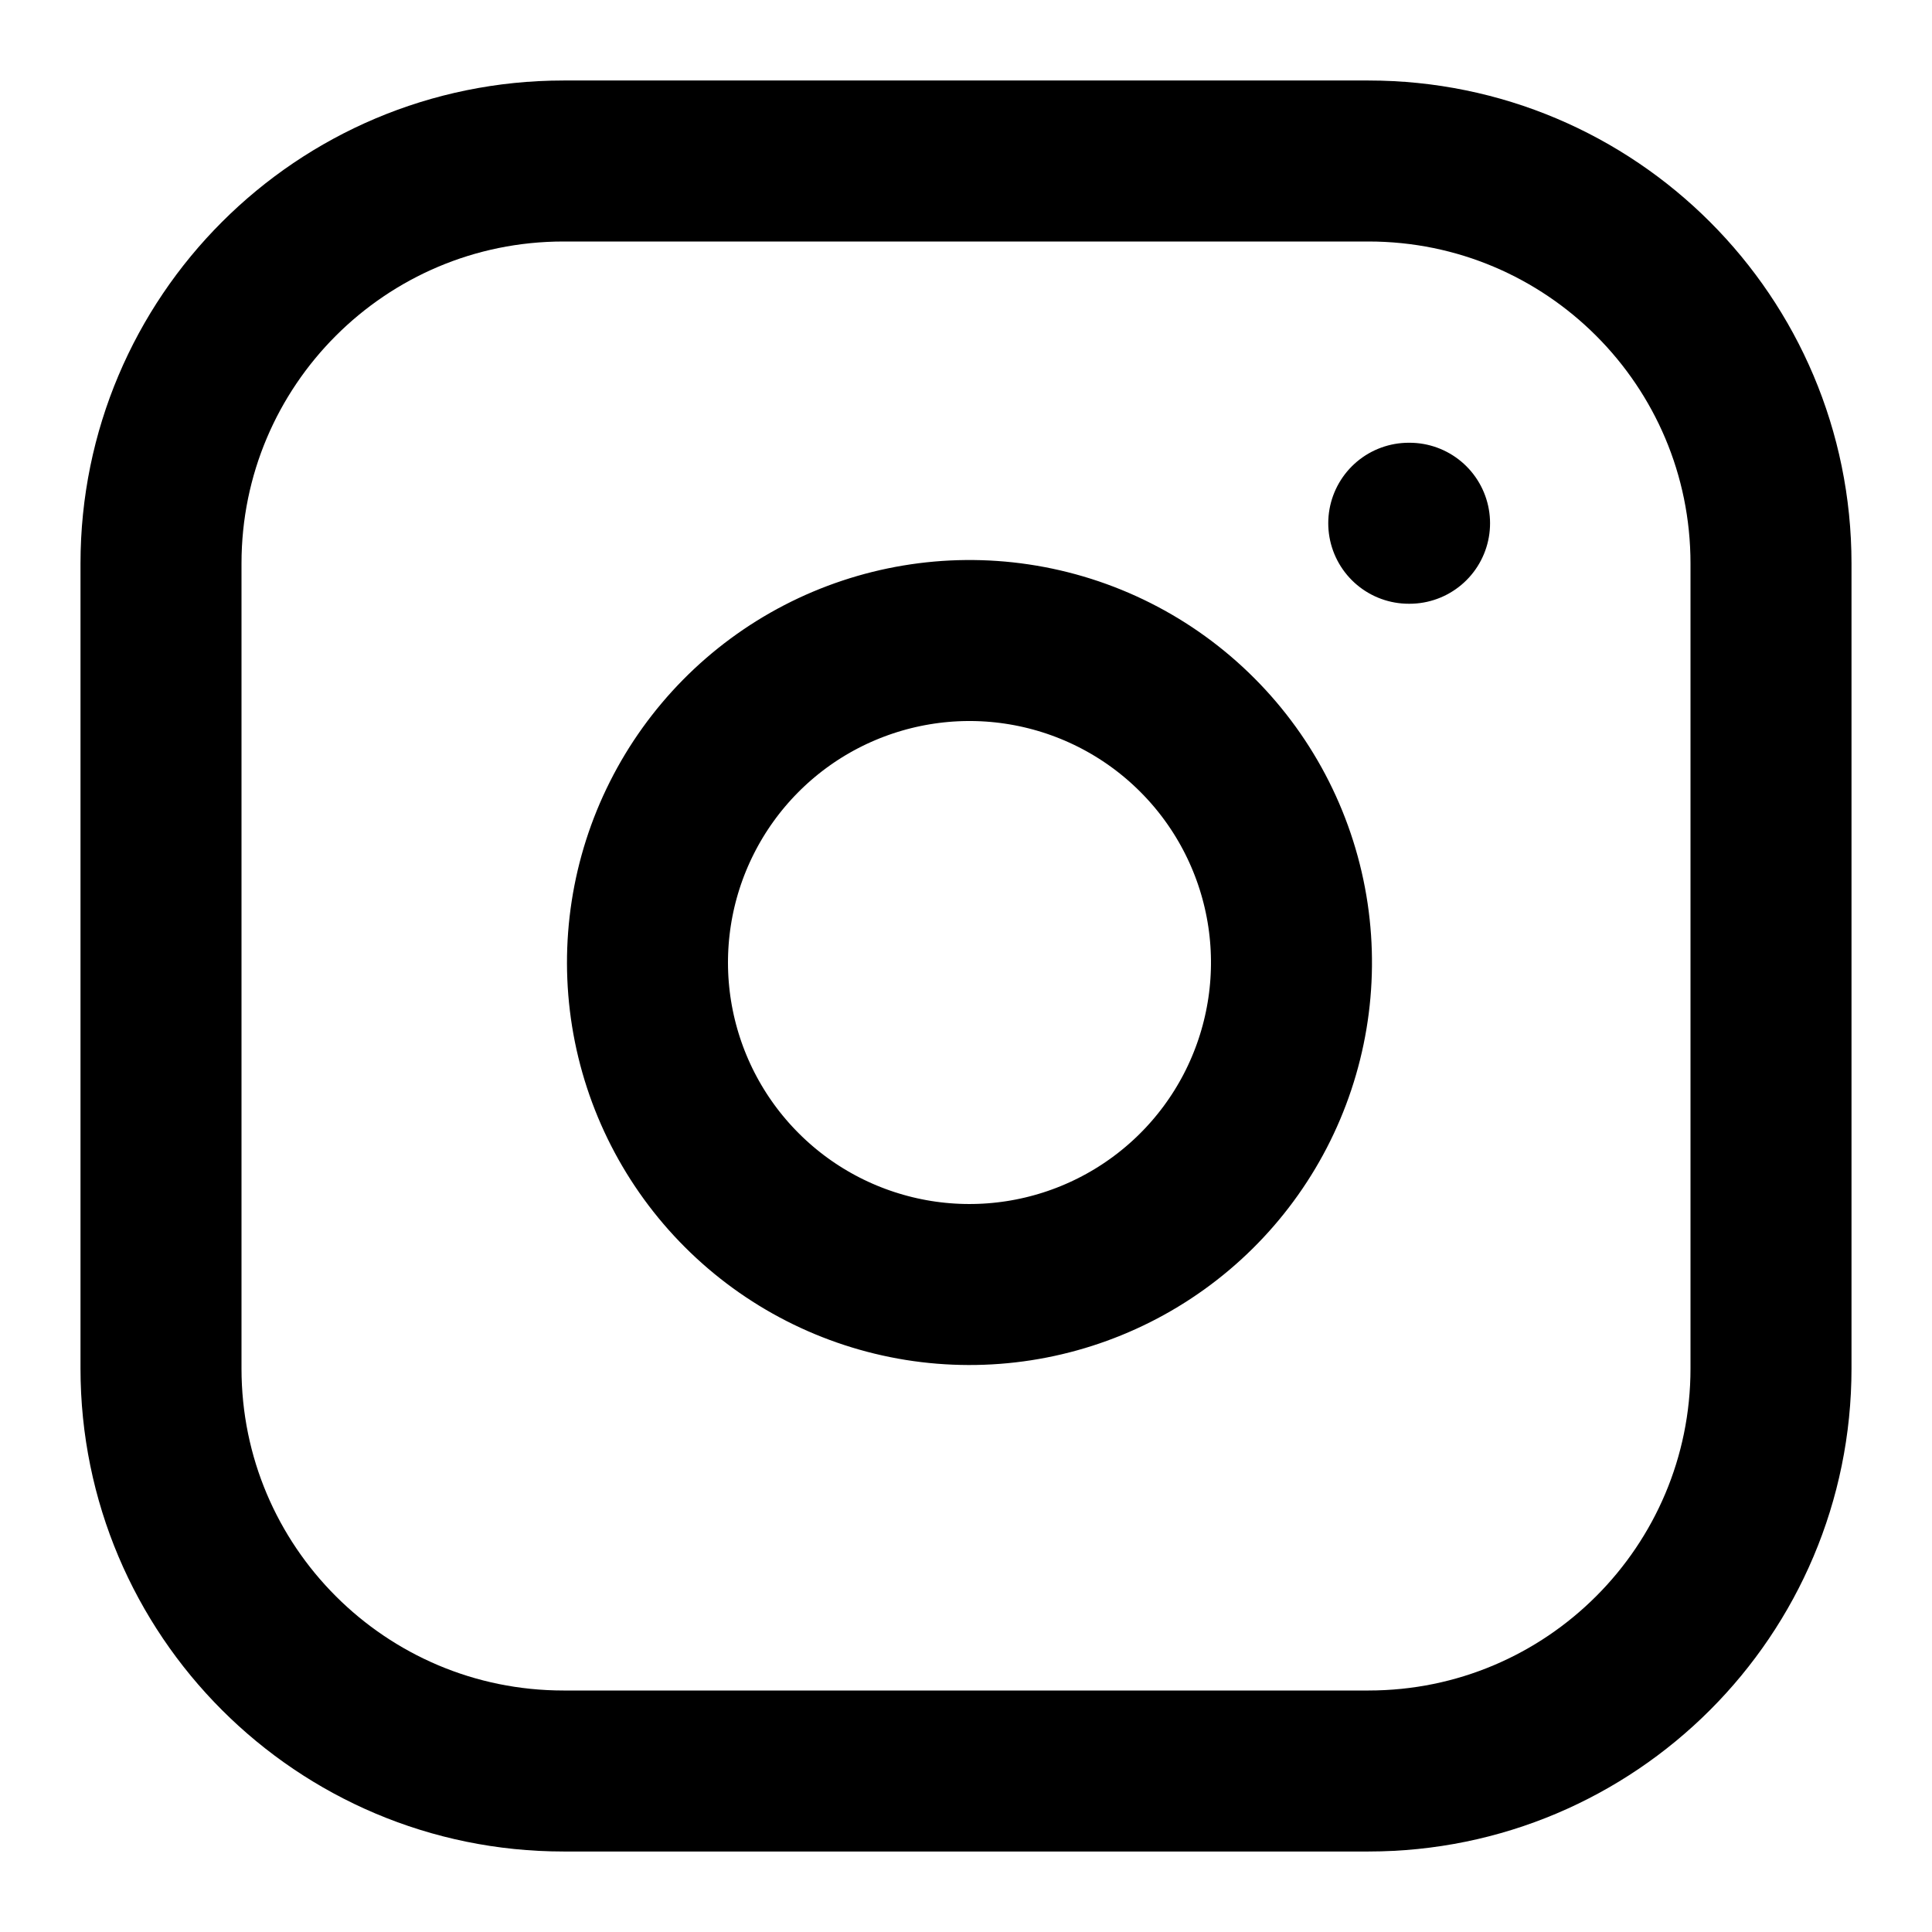
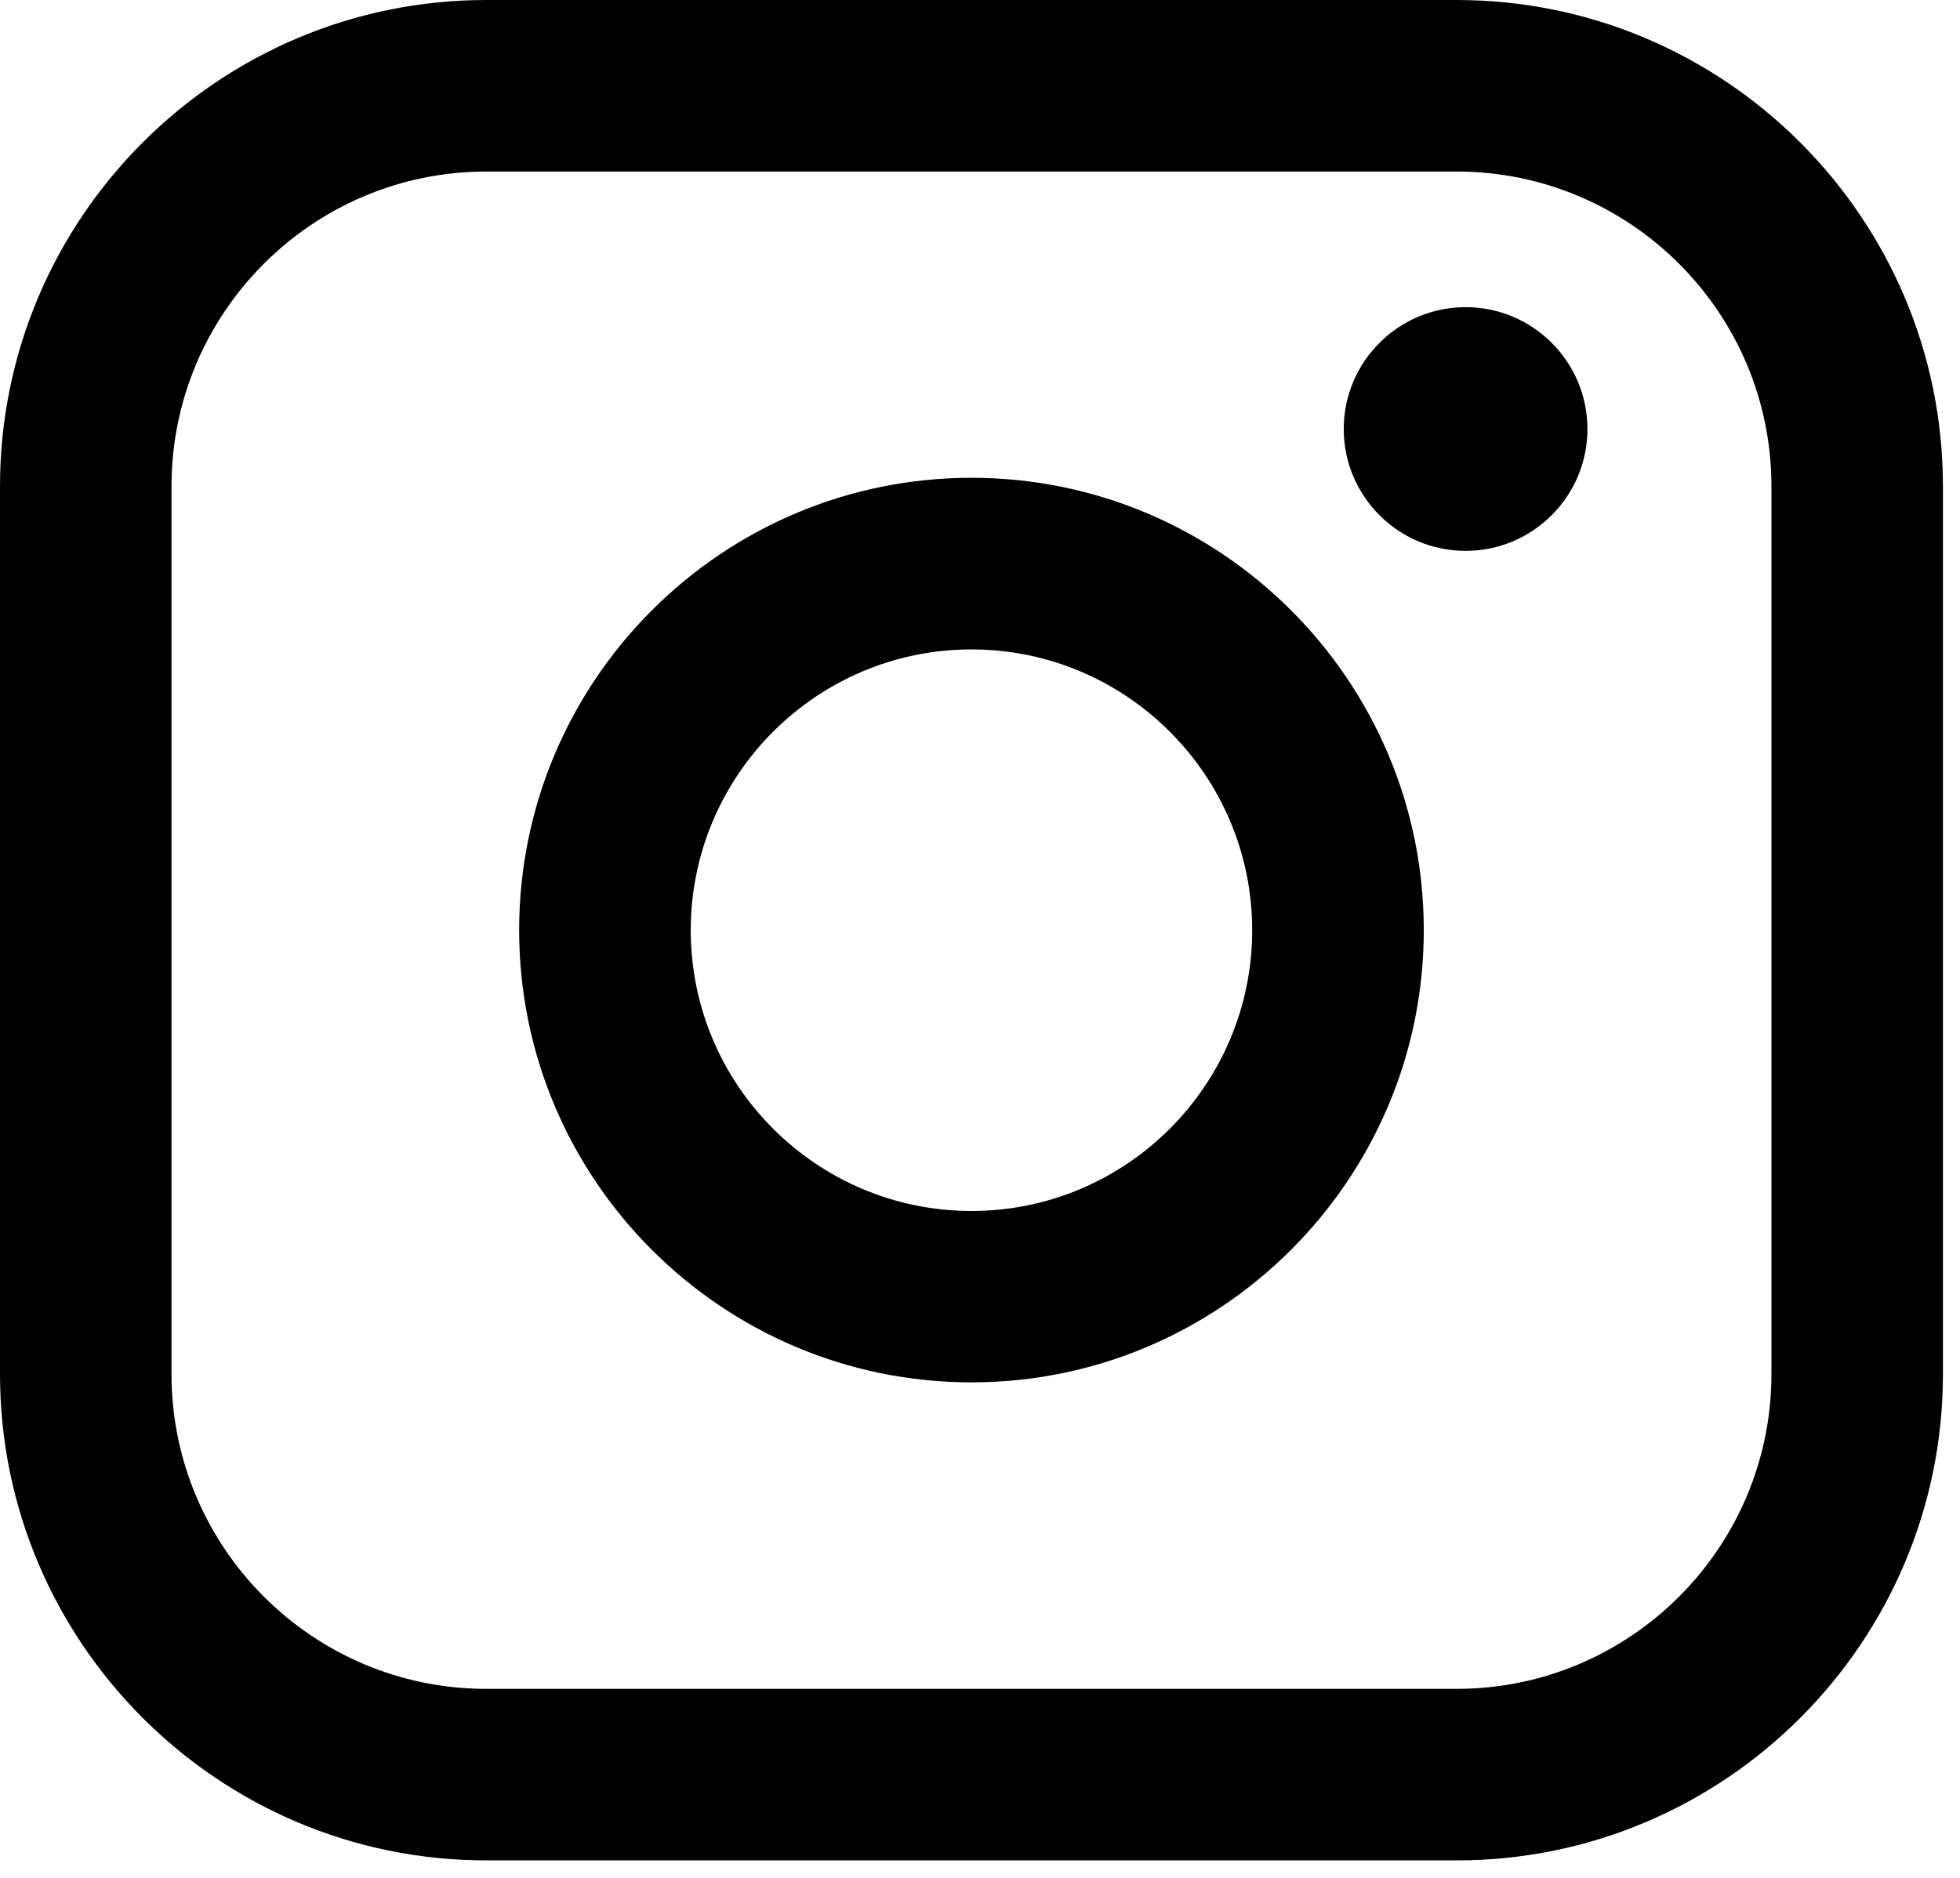
- <svg xmlns="http://www.w3.org/2000/svg" width="48" height="48" viewBox="0 0 48 48" fill="none">
-   <path d="M35 13H35.02M14 4H34C39.523 4 44 8.477 44 14V34C44 39.523 39.523 44 34 44H14C8.477 44 4 39.523 4 34V14C4 8.477 8.477 4 14 4ZM32 22.74C32.247 24.404 31.962 26.104 31.188 27.598C30.413 29.092 29.186 30.303 27.683 31.059C26.18 31.816 24.477 32.079 22.816 31.812C21.154 31.544 19.619 30.76 18.43 29.57C17.24 28.381 16.456 26.846 16.188 25.184C15.921 23.523 16.184 21.82 16.941 20.317C17.697 18.814 18.908 17.587 20.402 16.812C21.896 16.038 23.596 15.753 25.26 16C26.958 16.252 28.53 17.043 29.743 18.257C30.957 19.47 31.748 21.042 32 22.74Z" stroke="currentColor" stroke-width="4" stroke-linecap="round" stroke-linejoin="round" />
+ <svg xmlns="http://www.w3.org/2000/svg" width="24" height="23" viewBox="0 0 24 23" fill="none">
+   <path d="M17.837 0H5.954C2.671 0 0 2.672 0 5.956V16.83C0 20.114 2.671 22.786 5.954 22.786H17.837C21.12 22.786 23.791 20.114 23.791 16.83V5.956C23.791 2.672 21.12 0 17.837 0ZM2.1 5.956C2.1 3.83 3.829 2.101 5.954 2.101H17.837C19.962 2.101 21.691 3.83 21.691 5.956V16.83C21.691 18.956 19.962 20.685 17.837 20.685H5.954C3.829 20.685 2.1 18.956 2.1 16.83V5.956Z" fill="black" />
+   <path d="M11.896 16.931C14.948 16.931 17.434 14.447 17.434 11.392C17.434 8.337 14.95 5.852 11.896 5.852C8.841 5.852 6.357 8.337 6.357 11.392C6.357 14.447 8.841 16.931 11.896 16.931ZM11.896 7.954C13.791 7.954 15.333 9.497 15.333 11.393C15.333 13.29 13.791 14.832 11.896 14.832C10 14.832 8.458 13.29 8.458 11.393C8.458 9.497 10 7.954 11.896 7.954Z" fill="black" />
+   <path d="M17.946 6.747C18.768 6.747 19.438 6.079 19.438 5.255C19.438 4.431 18.77 3.762 17.946 3.762C17.123 3.762 16.454 4.431 16.454 5.255C16.454 6.079 17.123 6.747 17.946 6.747Z" fill="black" />
</svg>
